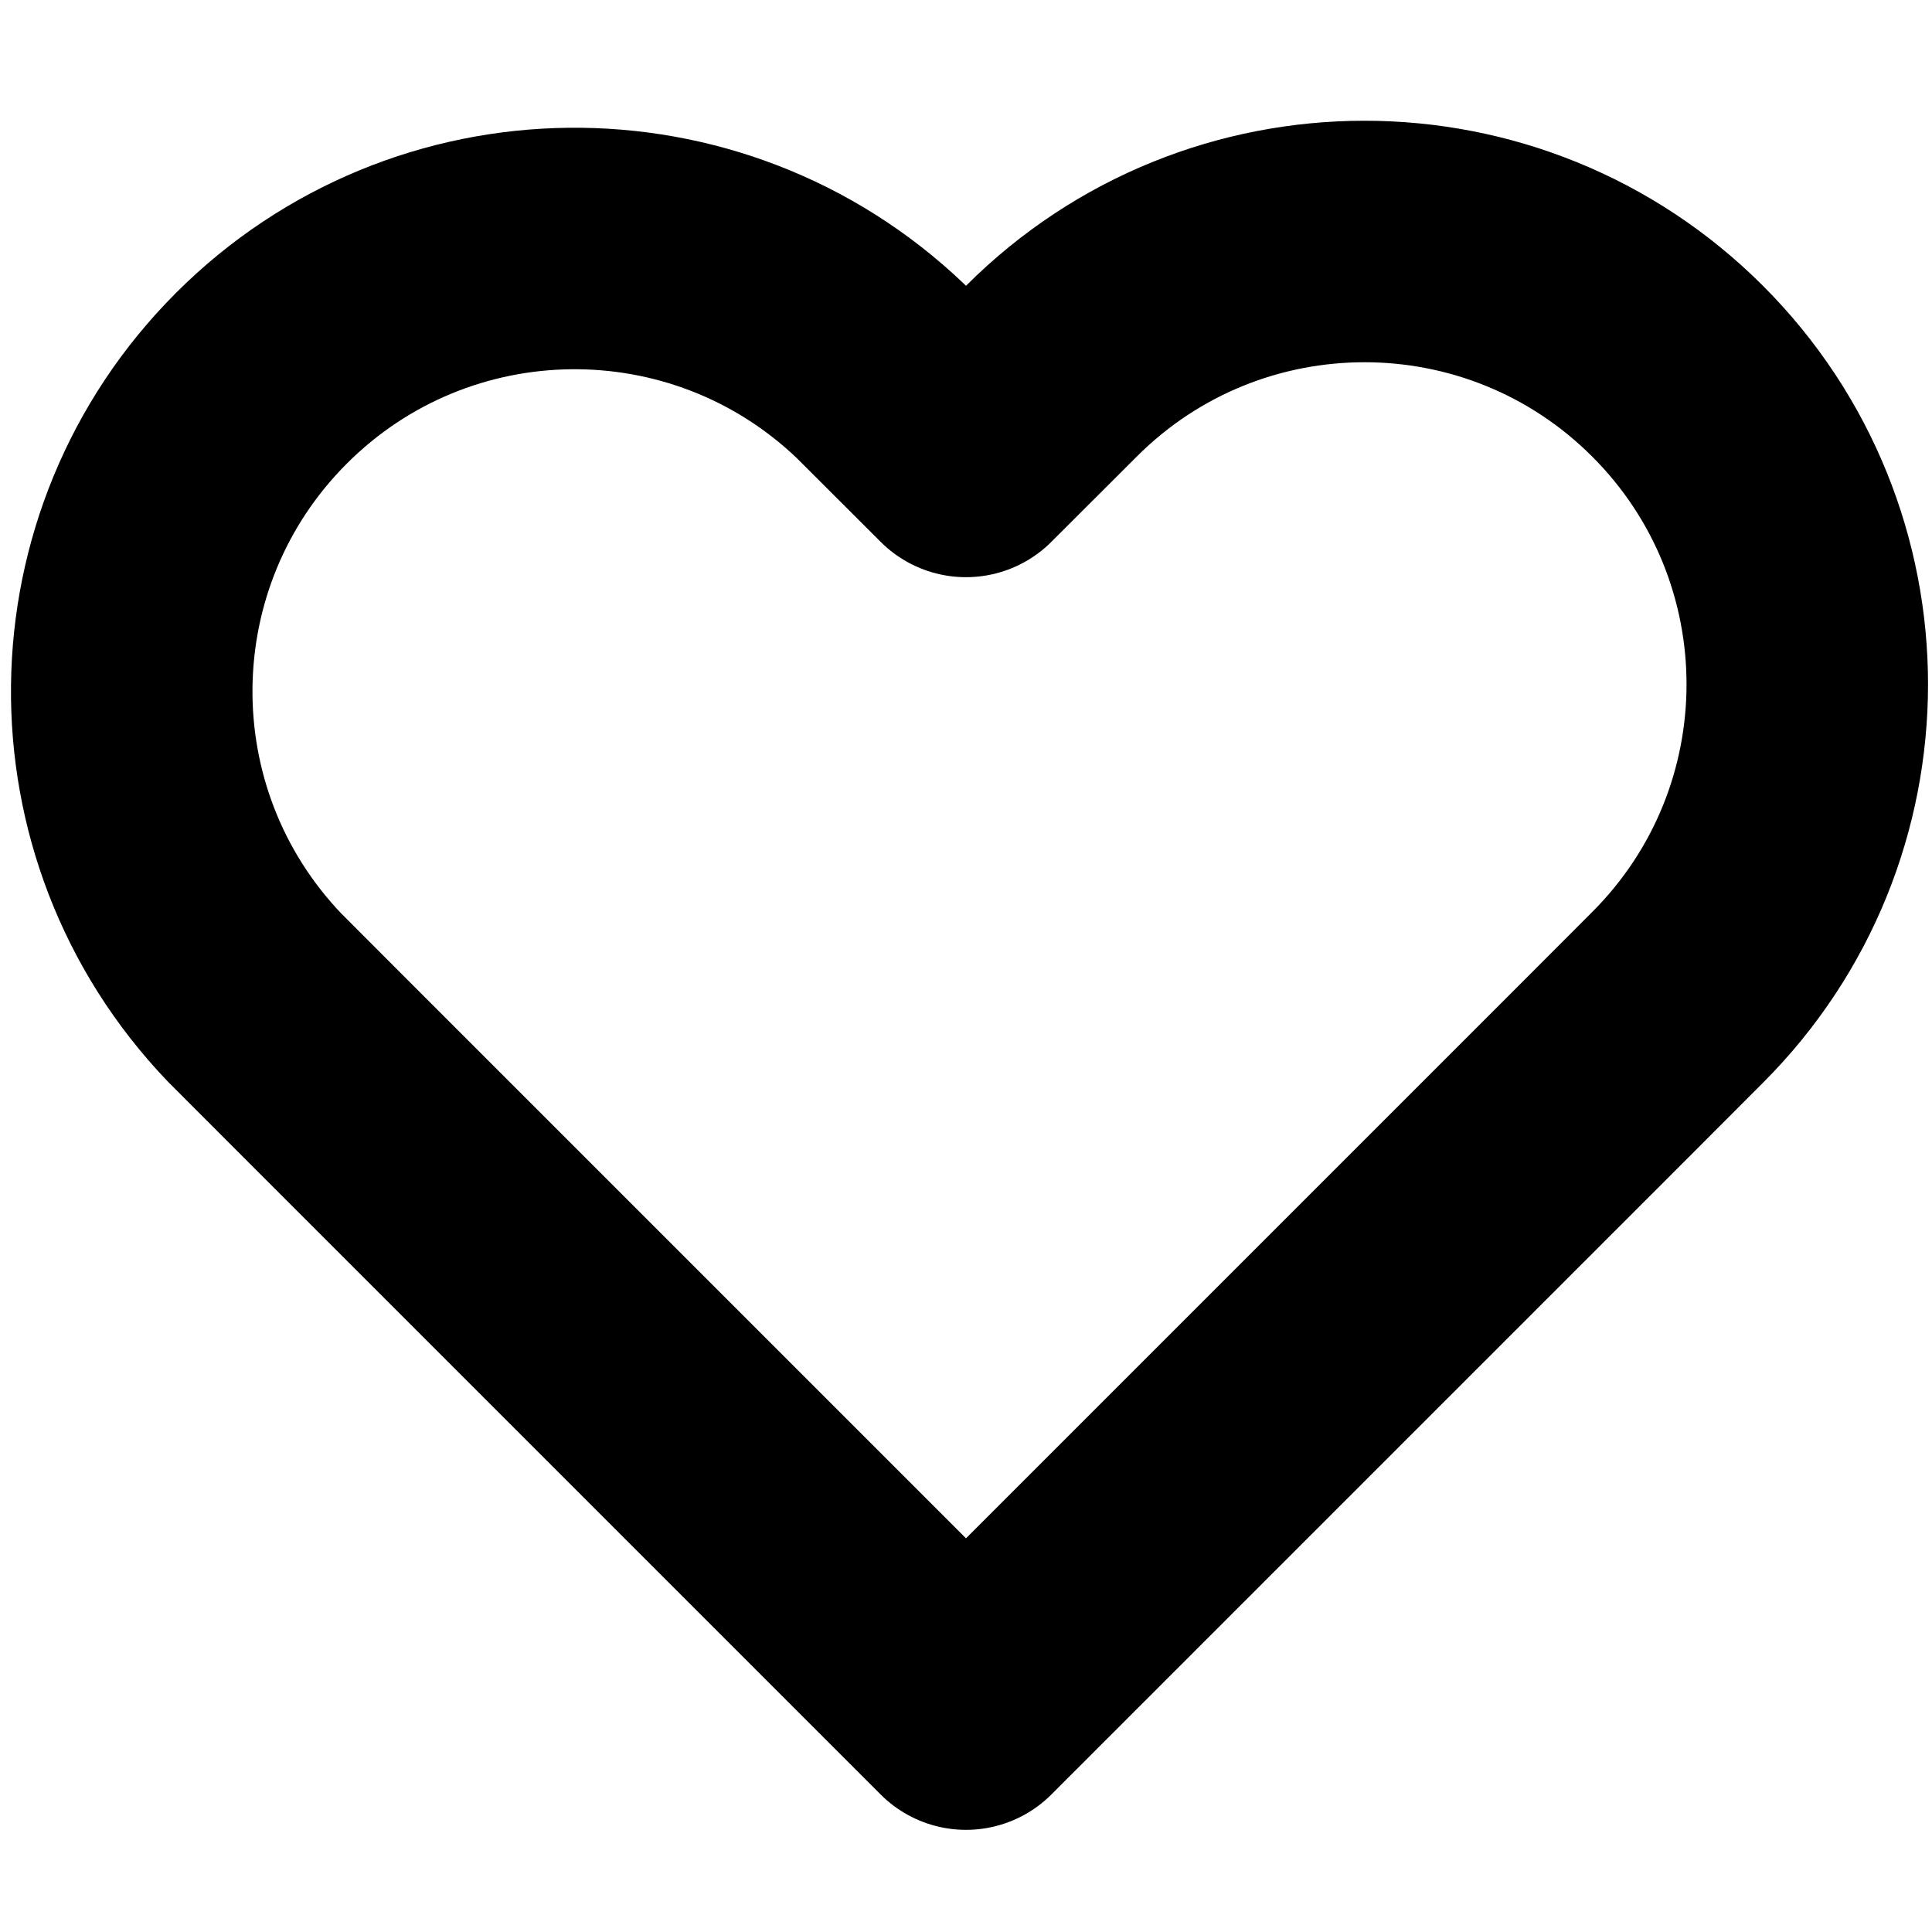
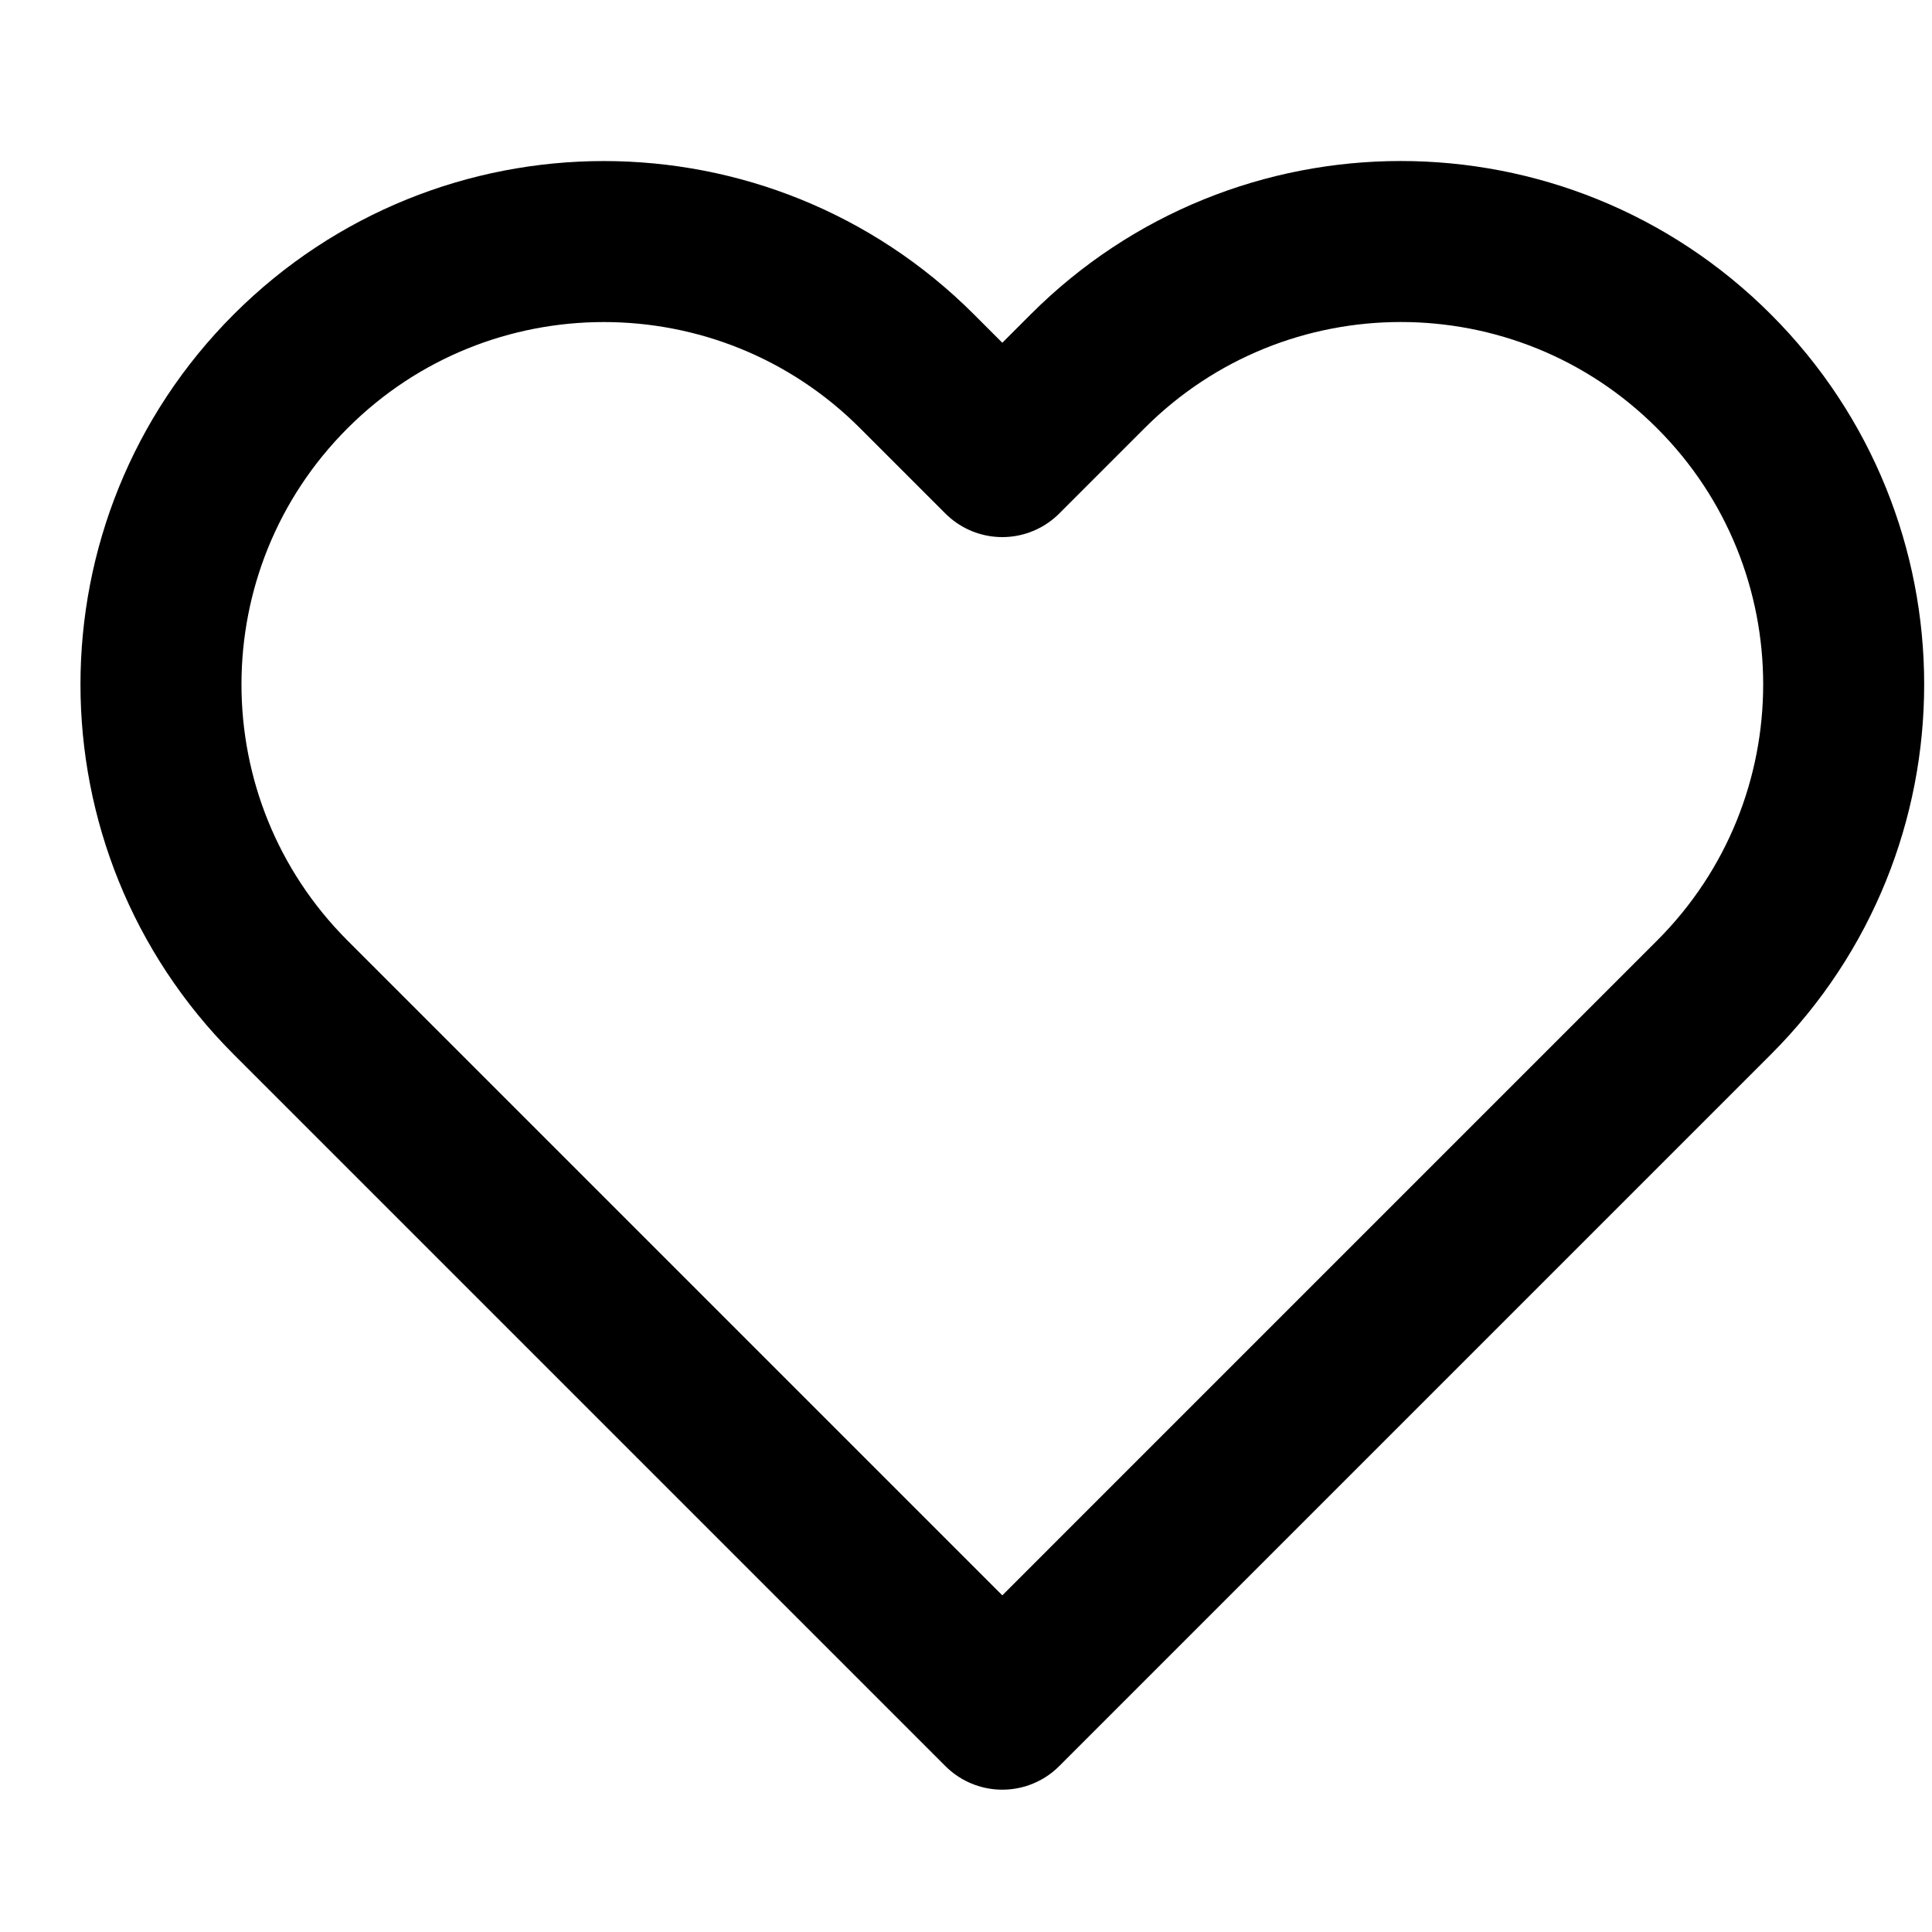
- <svg xmlns="http://www.w3.org/2000/svg" width="16" height="16" focusable="false">
-   <g id="tuiIconHeart" transform="translate(-8,-8)">
-     <svg x="50%" y="50%">
-       <svg width="16" height="16" viewBox="0 0 16 16" fill="none">
-         <path d="M13.893 3.074a3.667 3.667 0 0 0-5.186 0L8 3.78l-.707-.706A3.668 3.668 0 0 0 2.107 8.26l.706.707L8 14.154l5.187-5.187.706-.707a3.667 3.667 0 0 0 0-5.186z" stroke="currentColor" stroke-width="2" stroke-linecap="round" stroke-linejoin="round" />
-       </svg>
-     </svg>
-   </g>
+ <svg xmlns="http://www.w3.org/2000/svg" id="tuiIconHeart" viewBox="0 0 24 24" fill="none">
+   <path d="M21.291 4.612a5.5 5.5 0 0 0-7.78 0l-1.06 1.06-1.06-1.06a5.501 5.501 0 0 0-7.78 7.78l1.06 1.06 7.78 7.78 7.78-7.78 1.06-1.06a5.5 5.5 0 0 0 0-7.78z" stroke="currentColor" stroke-width="2" stroke-linecap="round" stroke-linejoin="round" />
</svg>
